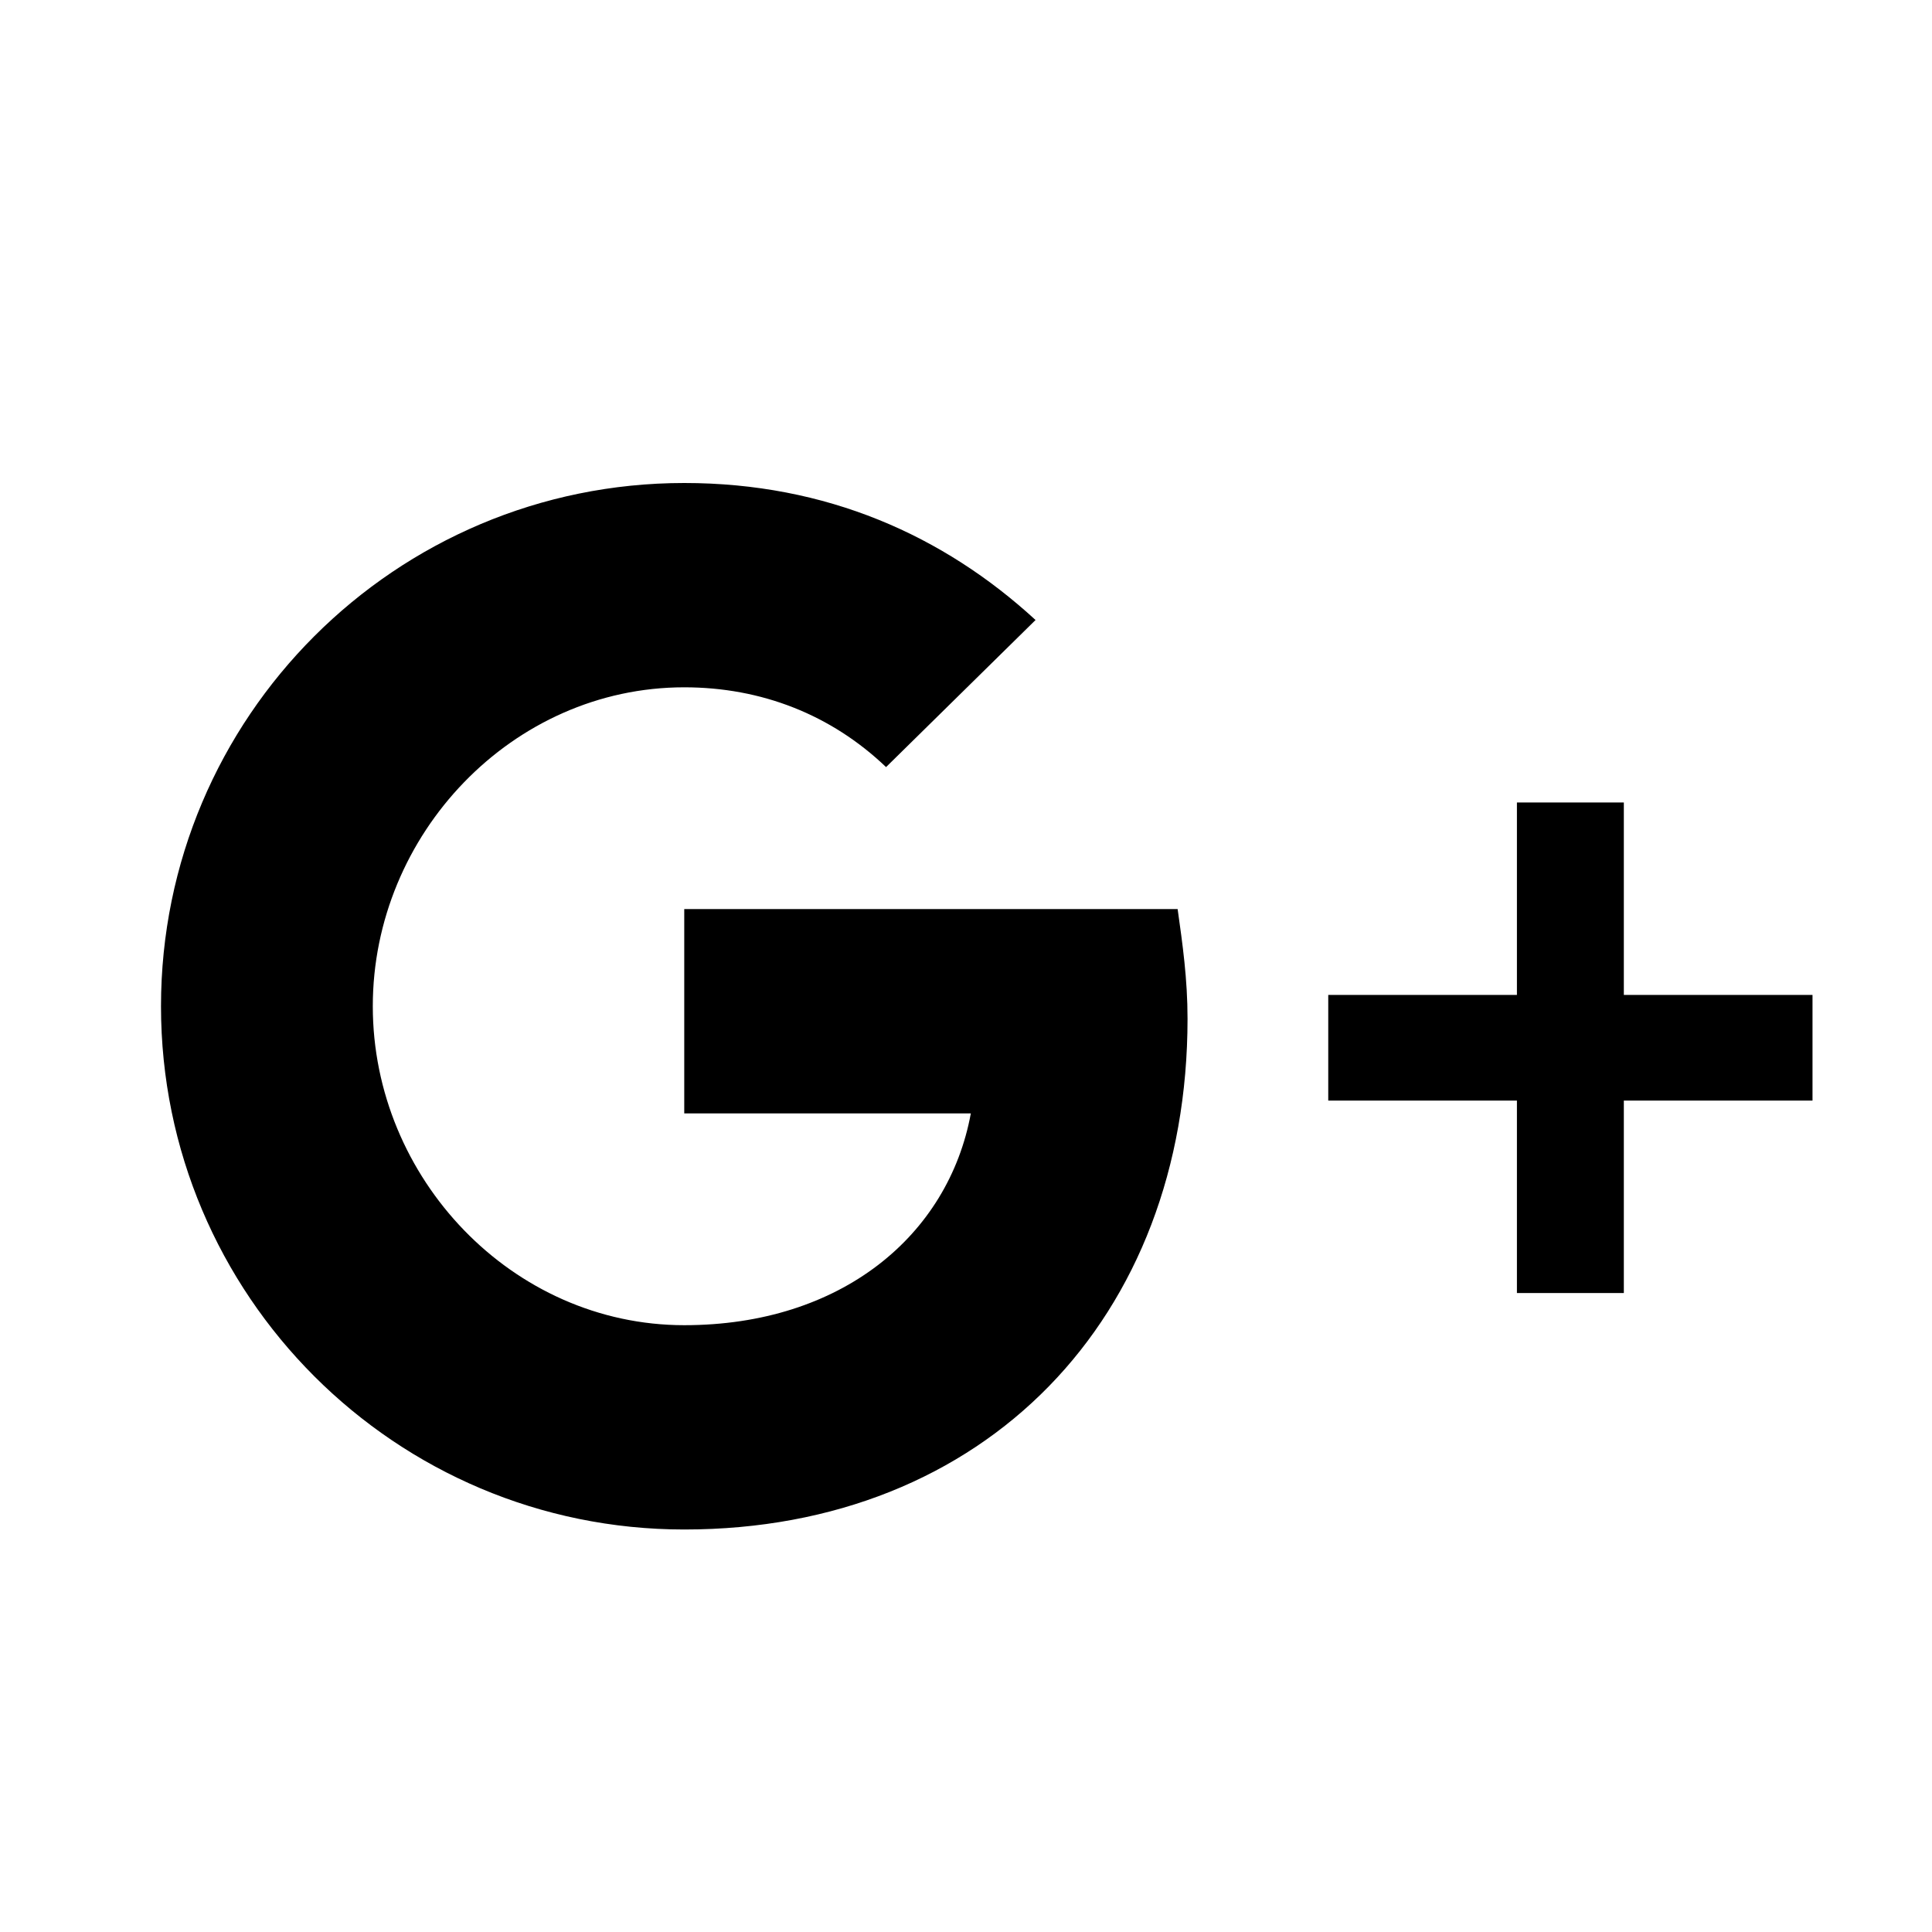
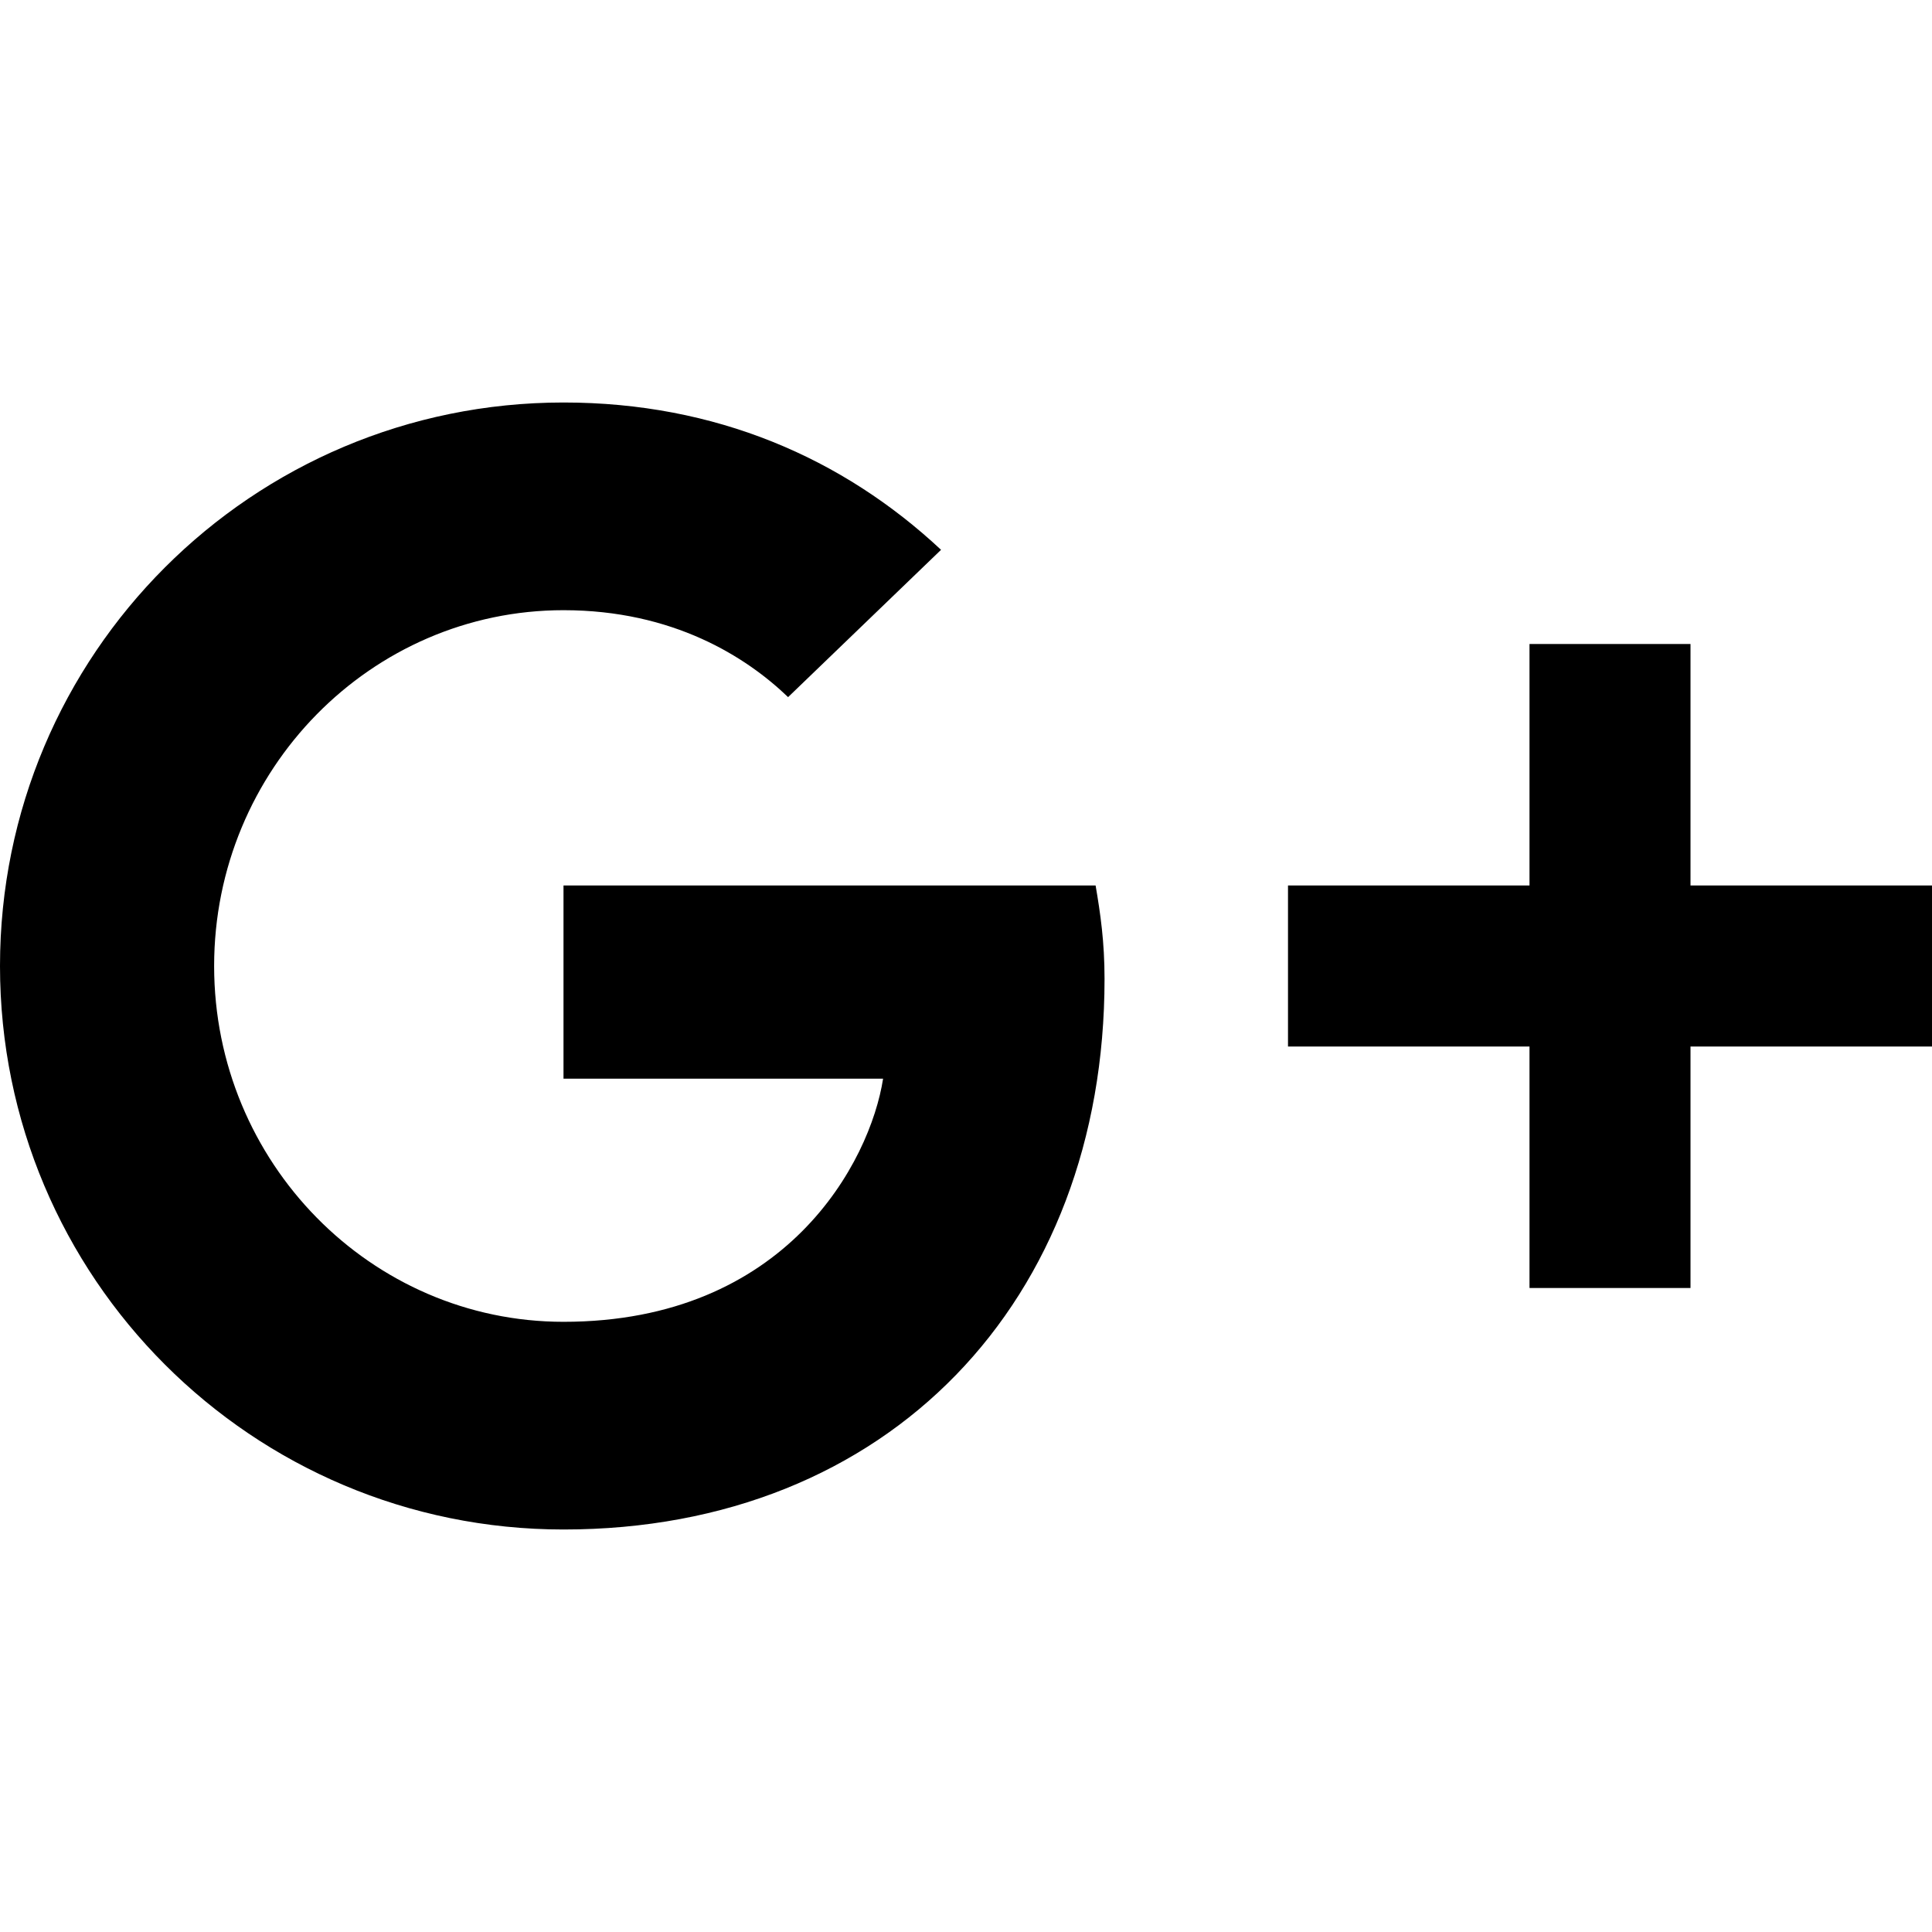
<svg xmlns="http://www.w3.org/2000/svg" width="24" height="24" viewBox="0 0 24 24">
-   <g id="google_plus" transform="translate(2, 6)">
-     <path d="M12.629,5.293 C12.69,5.726 12.752,6.16 12.752,6.655 C12.752,10.369 10.245,13 6.5,13 C2.91,13 0,10.09 0,6.5 C0,2.91 2.91,0 6.5,0 C8.264,0 9.719,0.65 10.864,1.702 L9.007,3.529 C8.326,2.879 7.46,2.538 6.5,2.538 C4.364,2.538 2.631,4.364 2.631,6.5 C2.631,8.636 4.364,10.462 6.5,10.462 C8.45,10.462 9.781,9.348 10.06,7.831 L6.5,7.831 L6.5,5.293 L12.629,5.293 Z" id="Shape" />
-   </g>
-   <text id="+" font-family="Arial-BoldMT, Arial" font-size="12" font-weight="bold" fill="#000000">
-     <tspan x="16" y="17">+</tspan>
-   </text>
+   <path d="M7 11v2.4h3.97c-.16 1.029-1.2 3.02-3.97 3.02-2.39 0-4.34-1.979-4.34-4.42 0-2.44 1.95-4.42 4.34-4.42 1.36 0 2.27.58 2.79 1.08l1.9-1.83c-1.22-1.14-2.8-1.83-4.69-1.83-3.87 0-7 3.13-7 7s3.13 7 7 7c4.04 0 6.721-2.84 6.721-6.84 0-.46-.051-.81-.111-1.16h-6.61zm0 0 17 2h-3v3h-2v-3h-3v-2h3v-3h2v3h3v2z" fill-rule="evenodd" clip-rule="evenodd" />
</svg>
